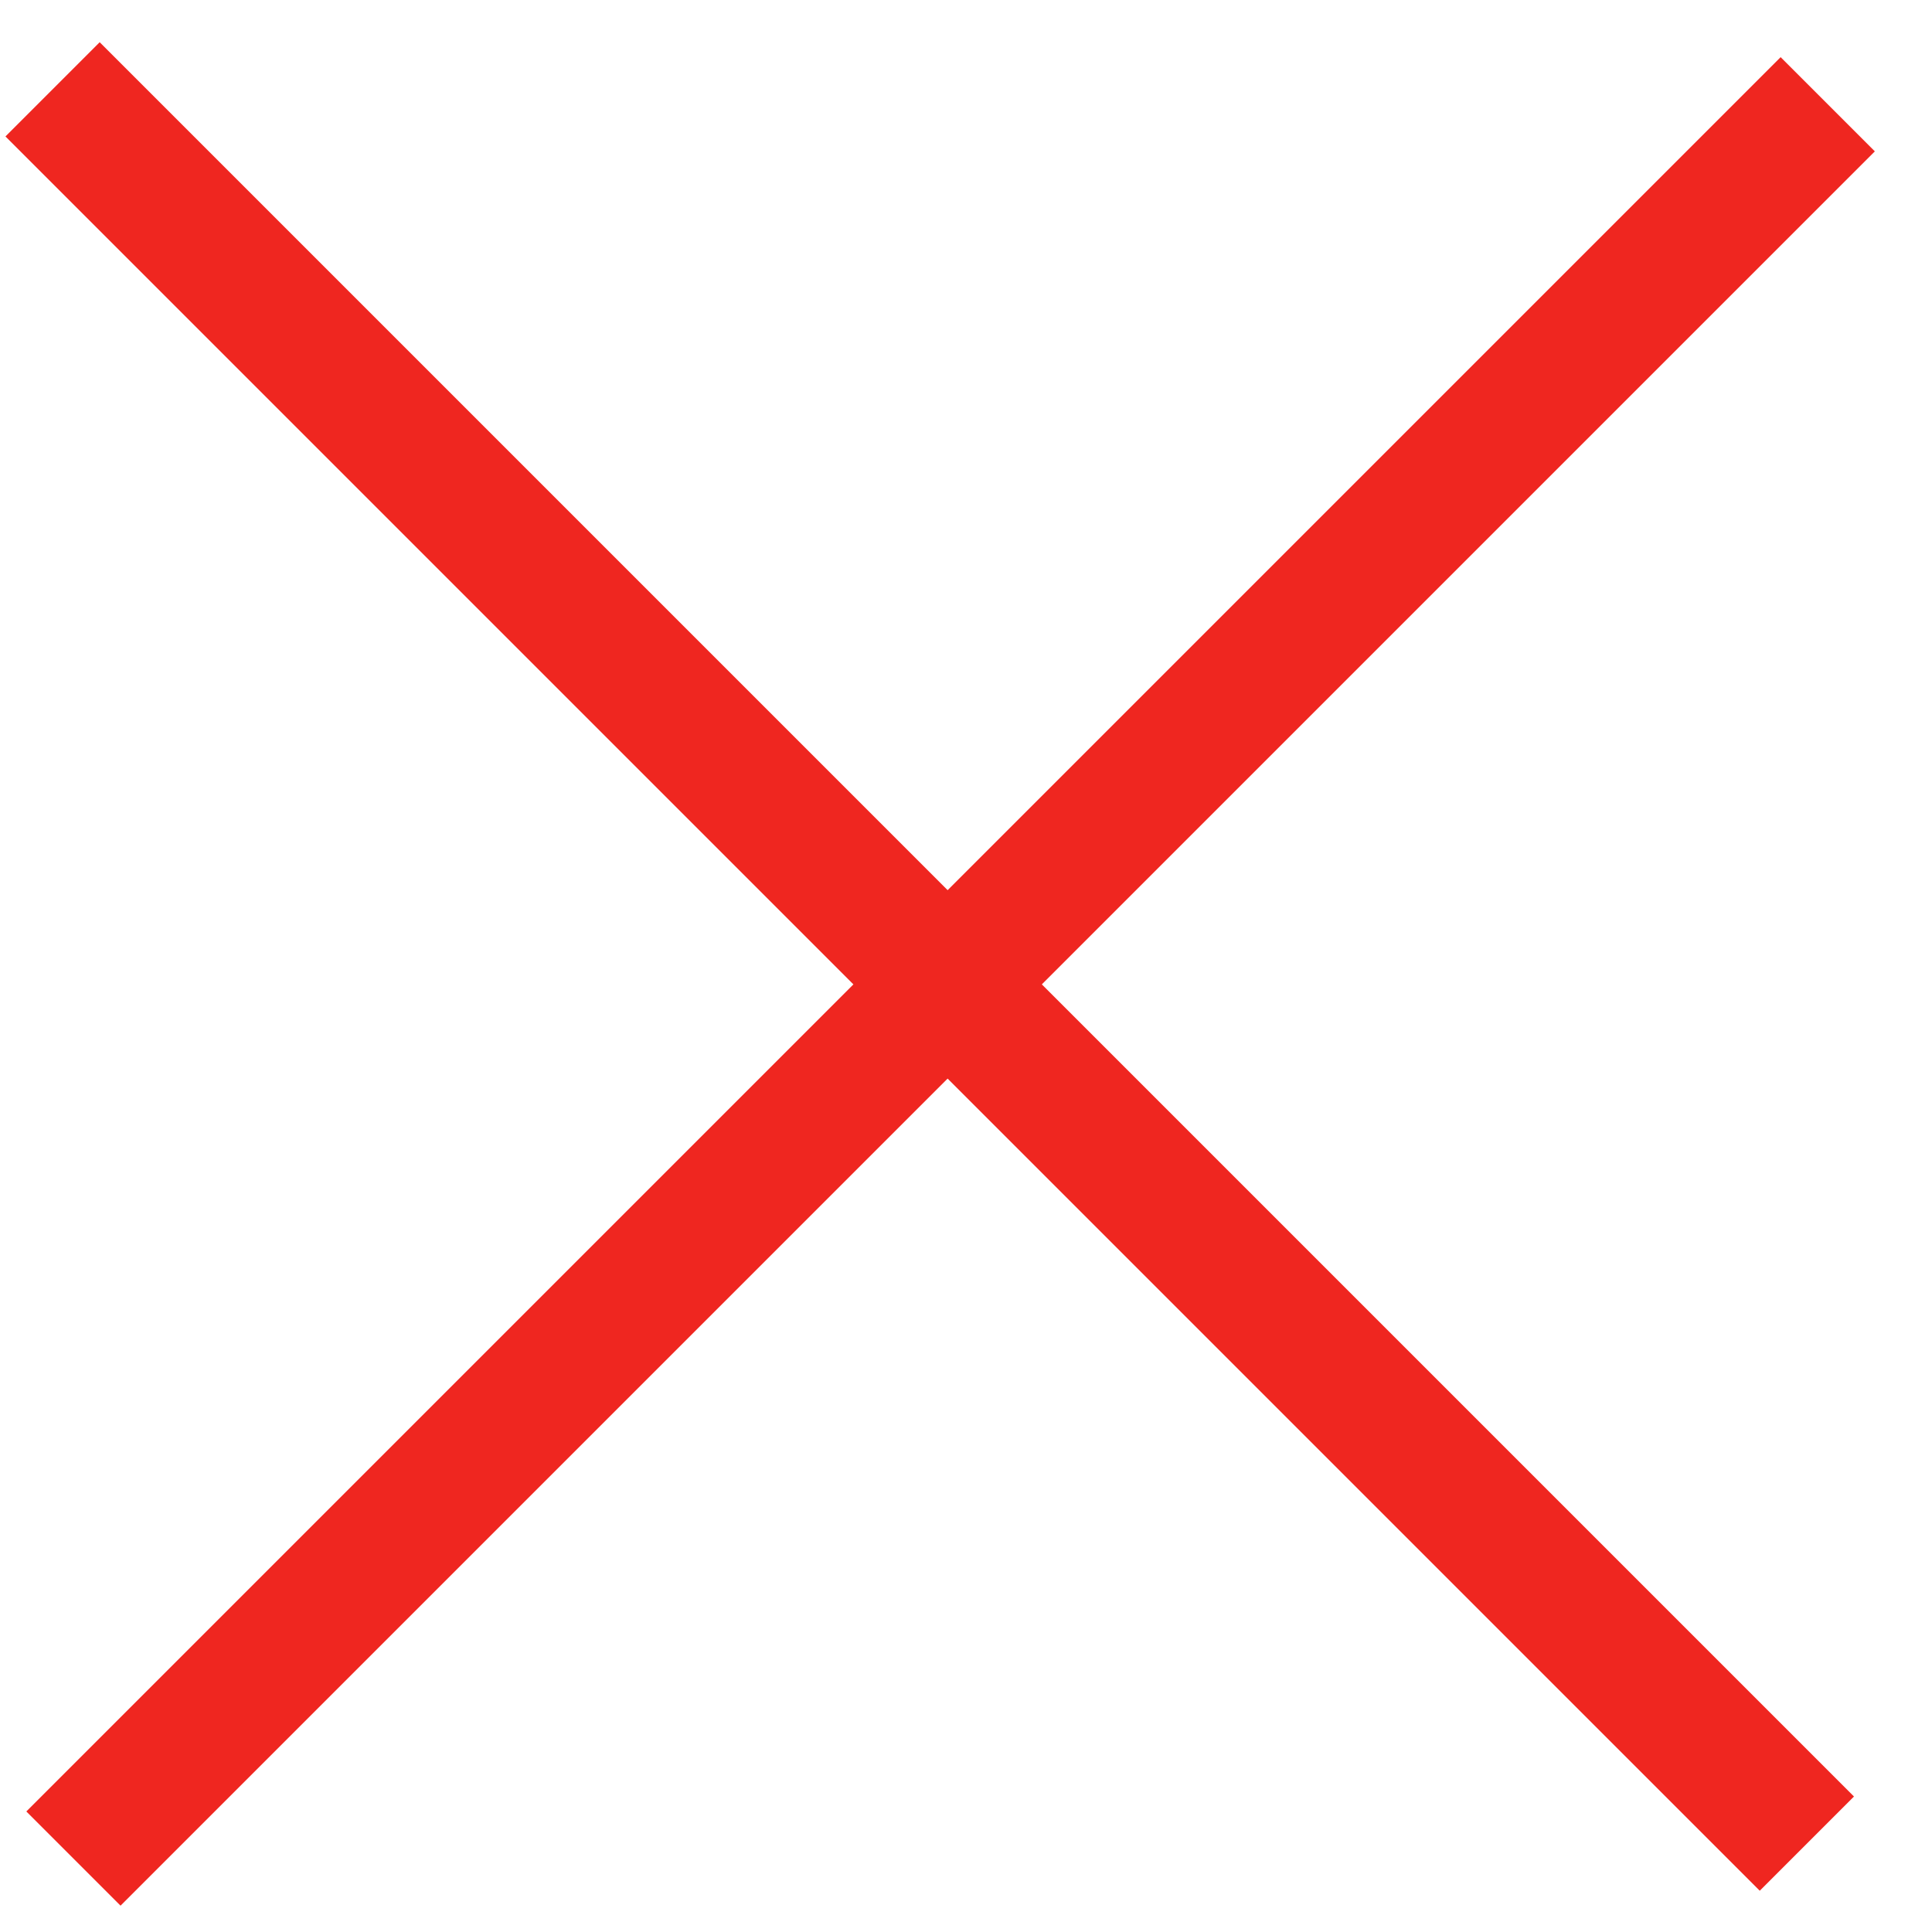
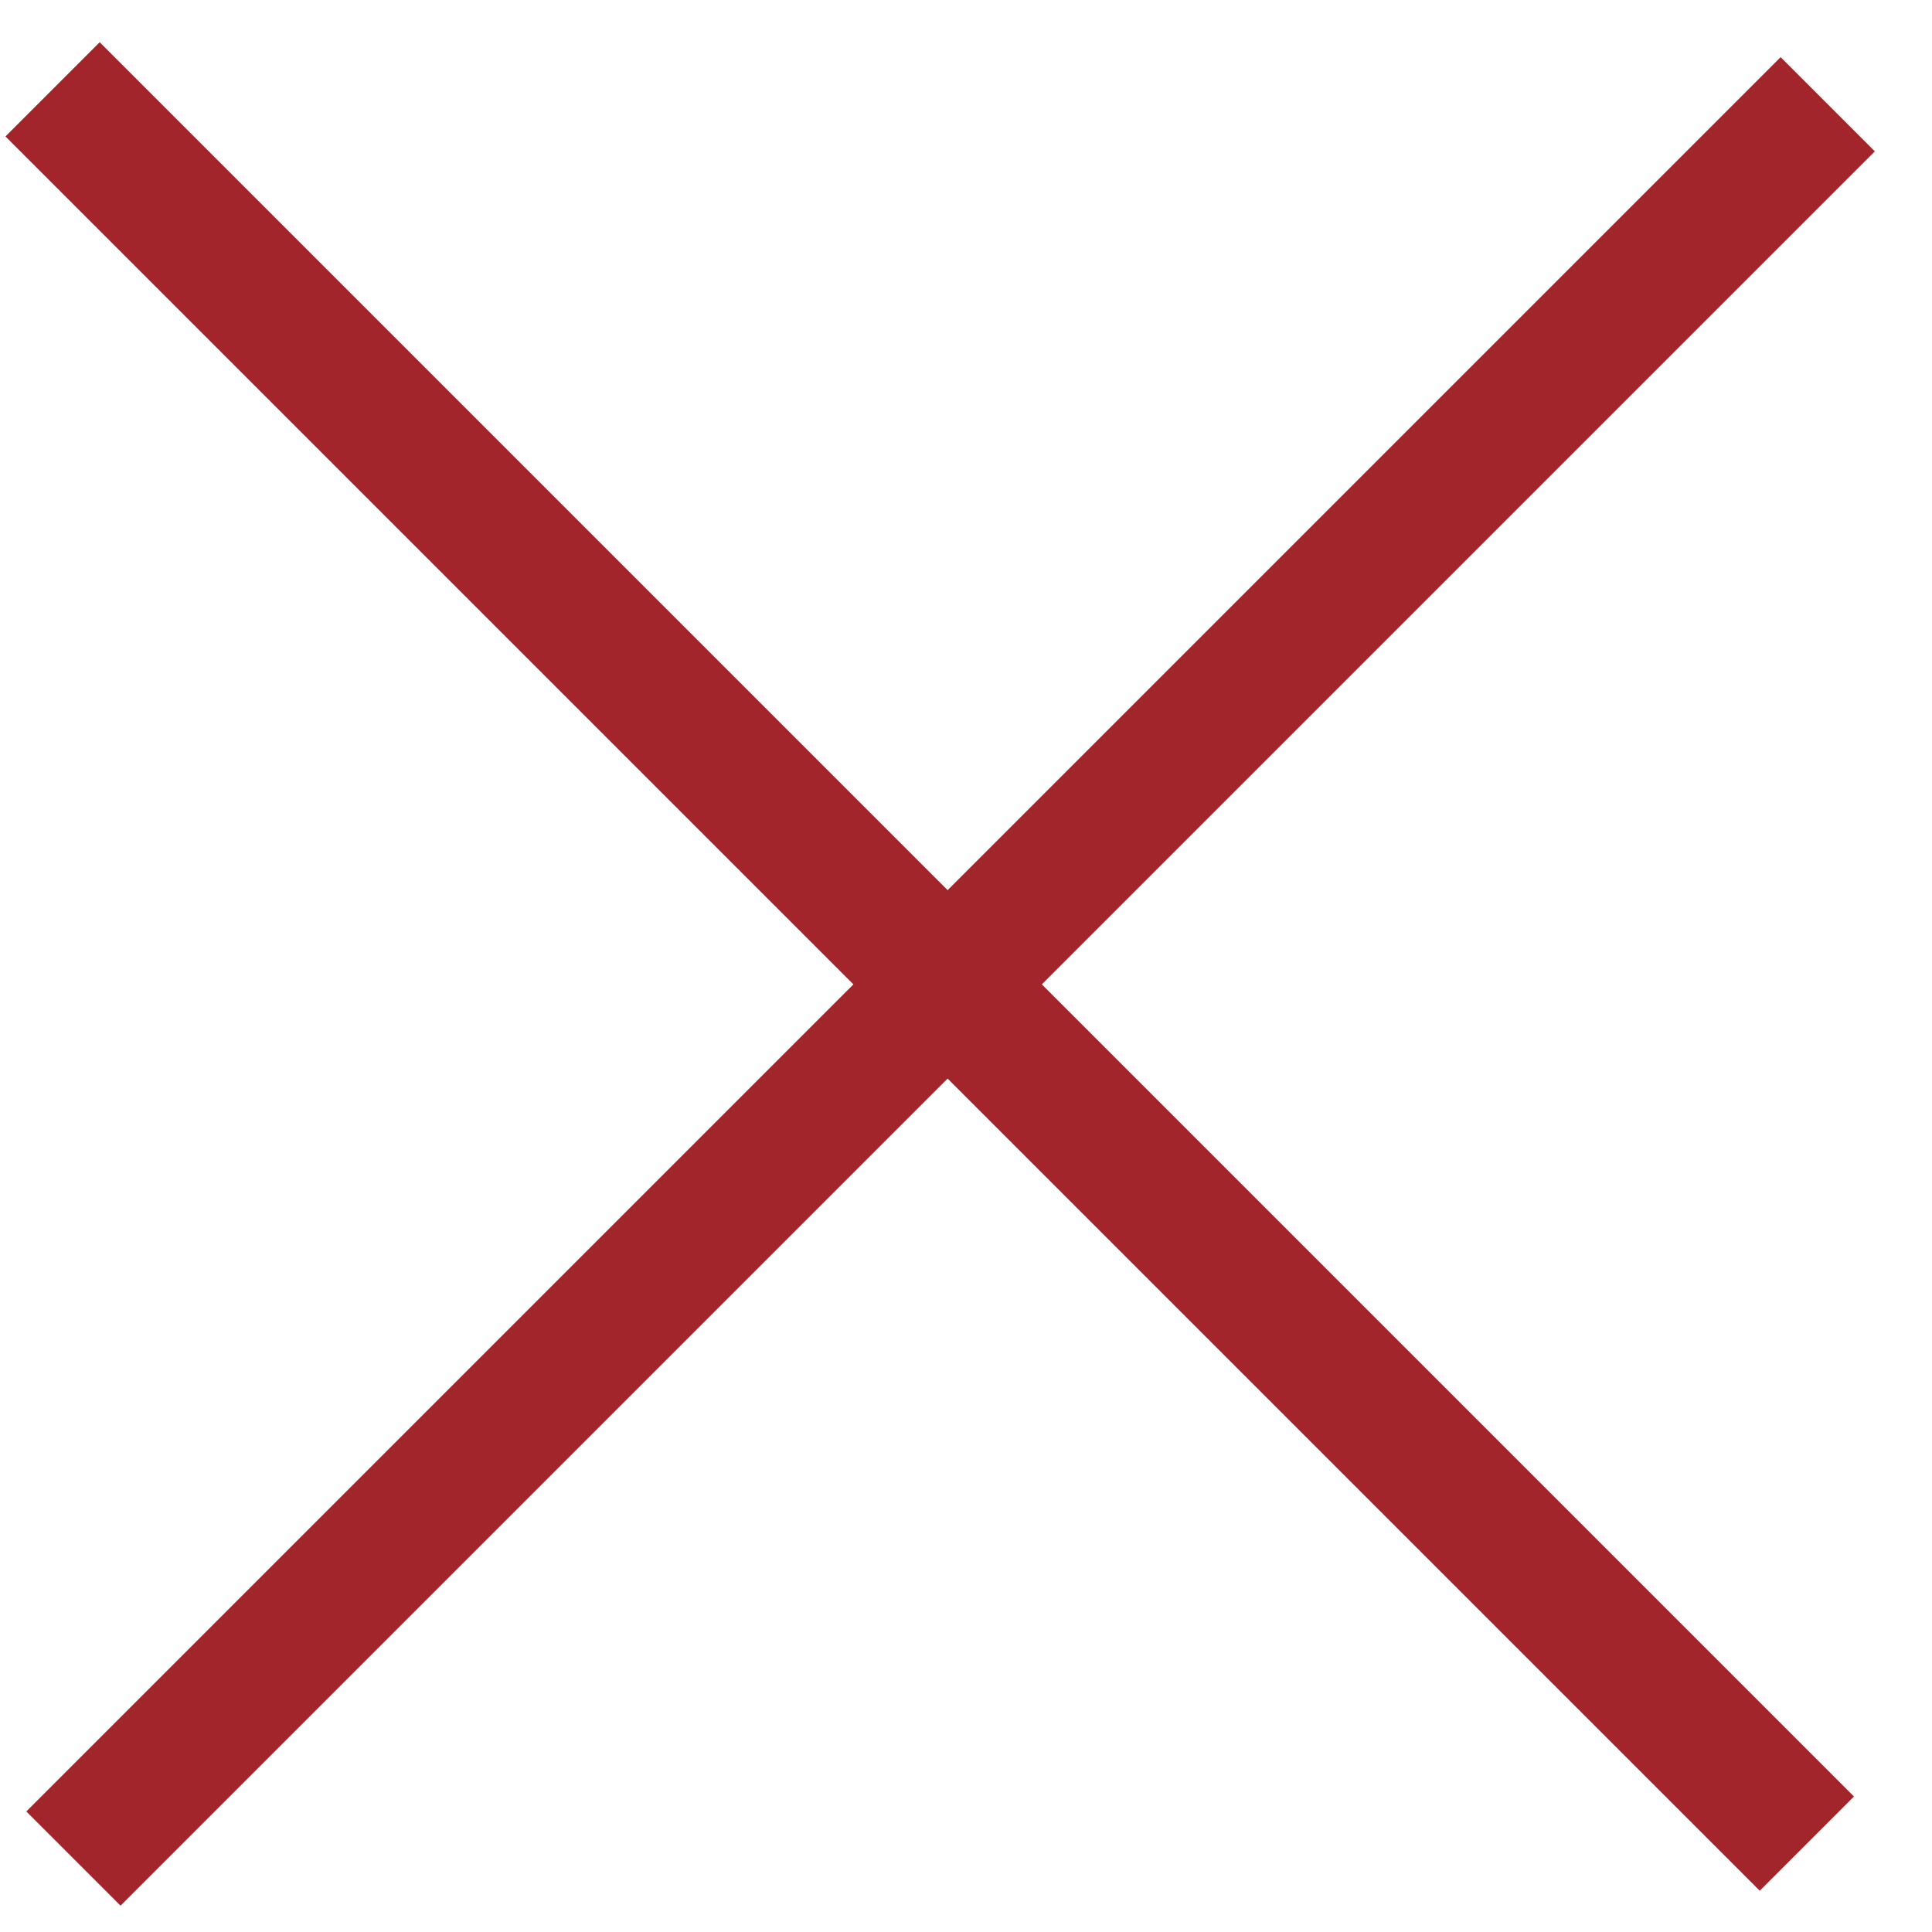
<svg xmlns="http://www.w3.org/2000/svg" width="29px" height="29px" viewBox="0 0 29 29" version="1.1">
  <defs />
  <g id="Desktop" stroke="none" stroke-width="1" fill="none" fill-rule="evenodd">
-     <g id="2a-Who" transform="translate(-1185, -996)" stroke="#EF2620" stroke-width="2">
+     <g id="2a-Who" transform="translate(-1185, -996)" stroke="#A1252B" stroke-width="2">
      <g id="black-close" transform="translate(1199, 1011) rotate(-315) translate(-1199, -1011) translate(1180, 992)">
        <path d="M19,37.24 L19,1.58992819e-12" id="Path-5-Copy" />
        <path d="M2.27373675e-13,18.683 L37.24,18.683" id="Path-5-Copy-2" />
      </g>
    </g>
  </g>
</svg>
